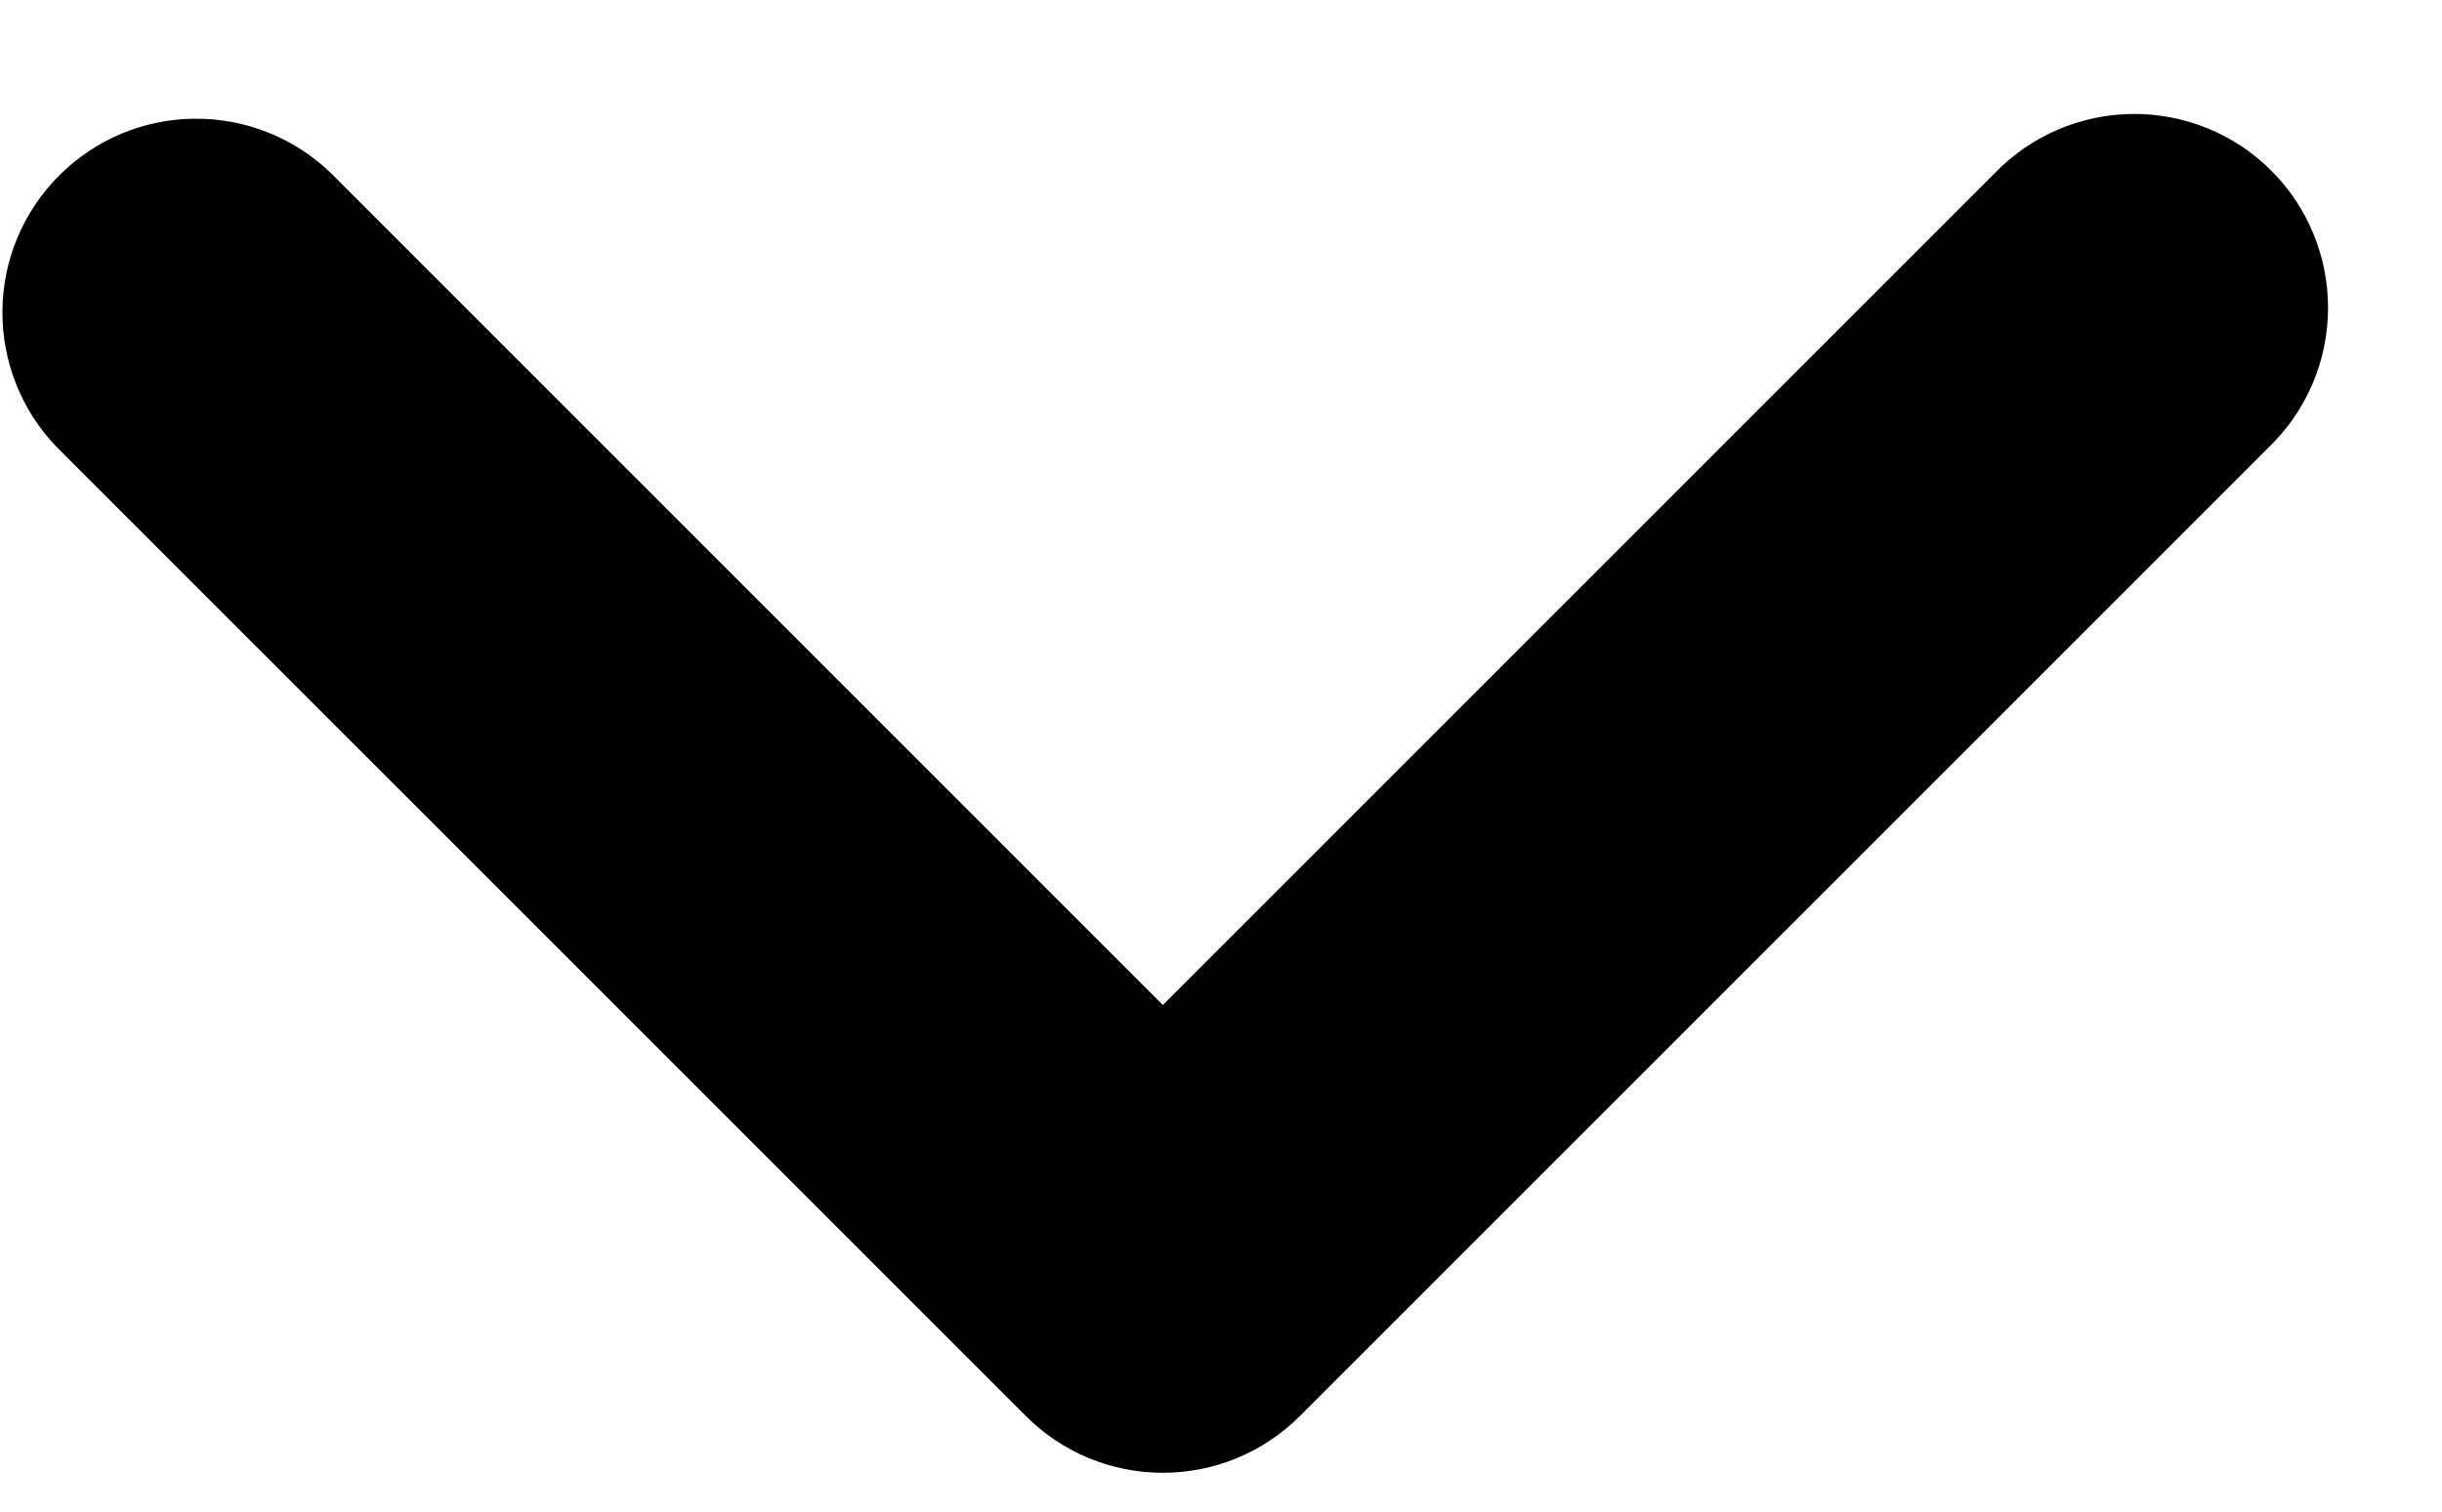
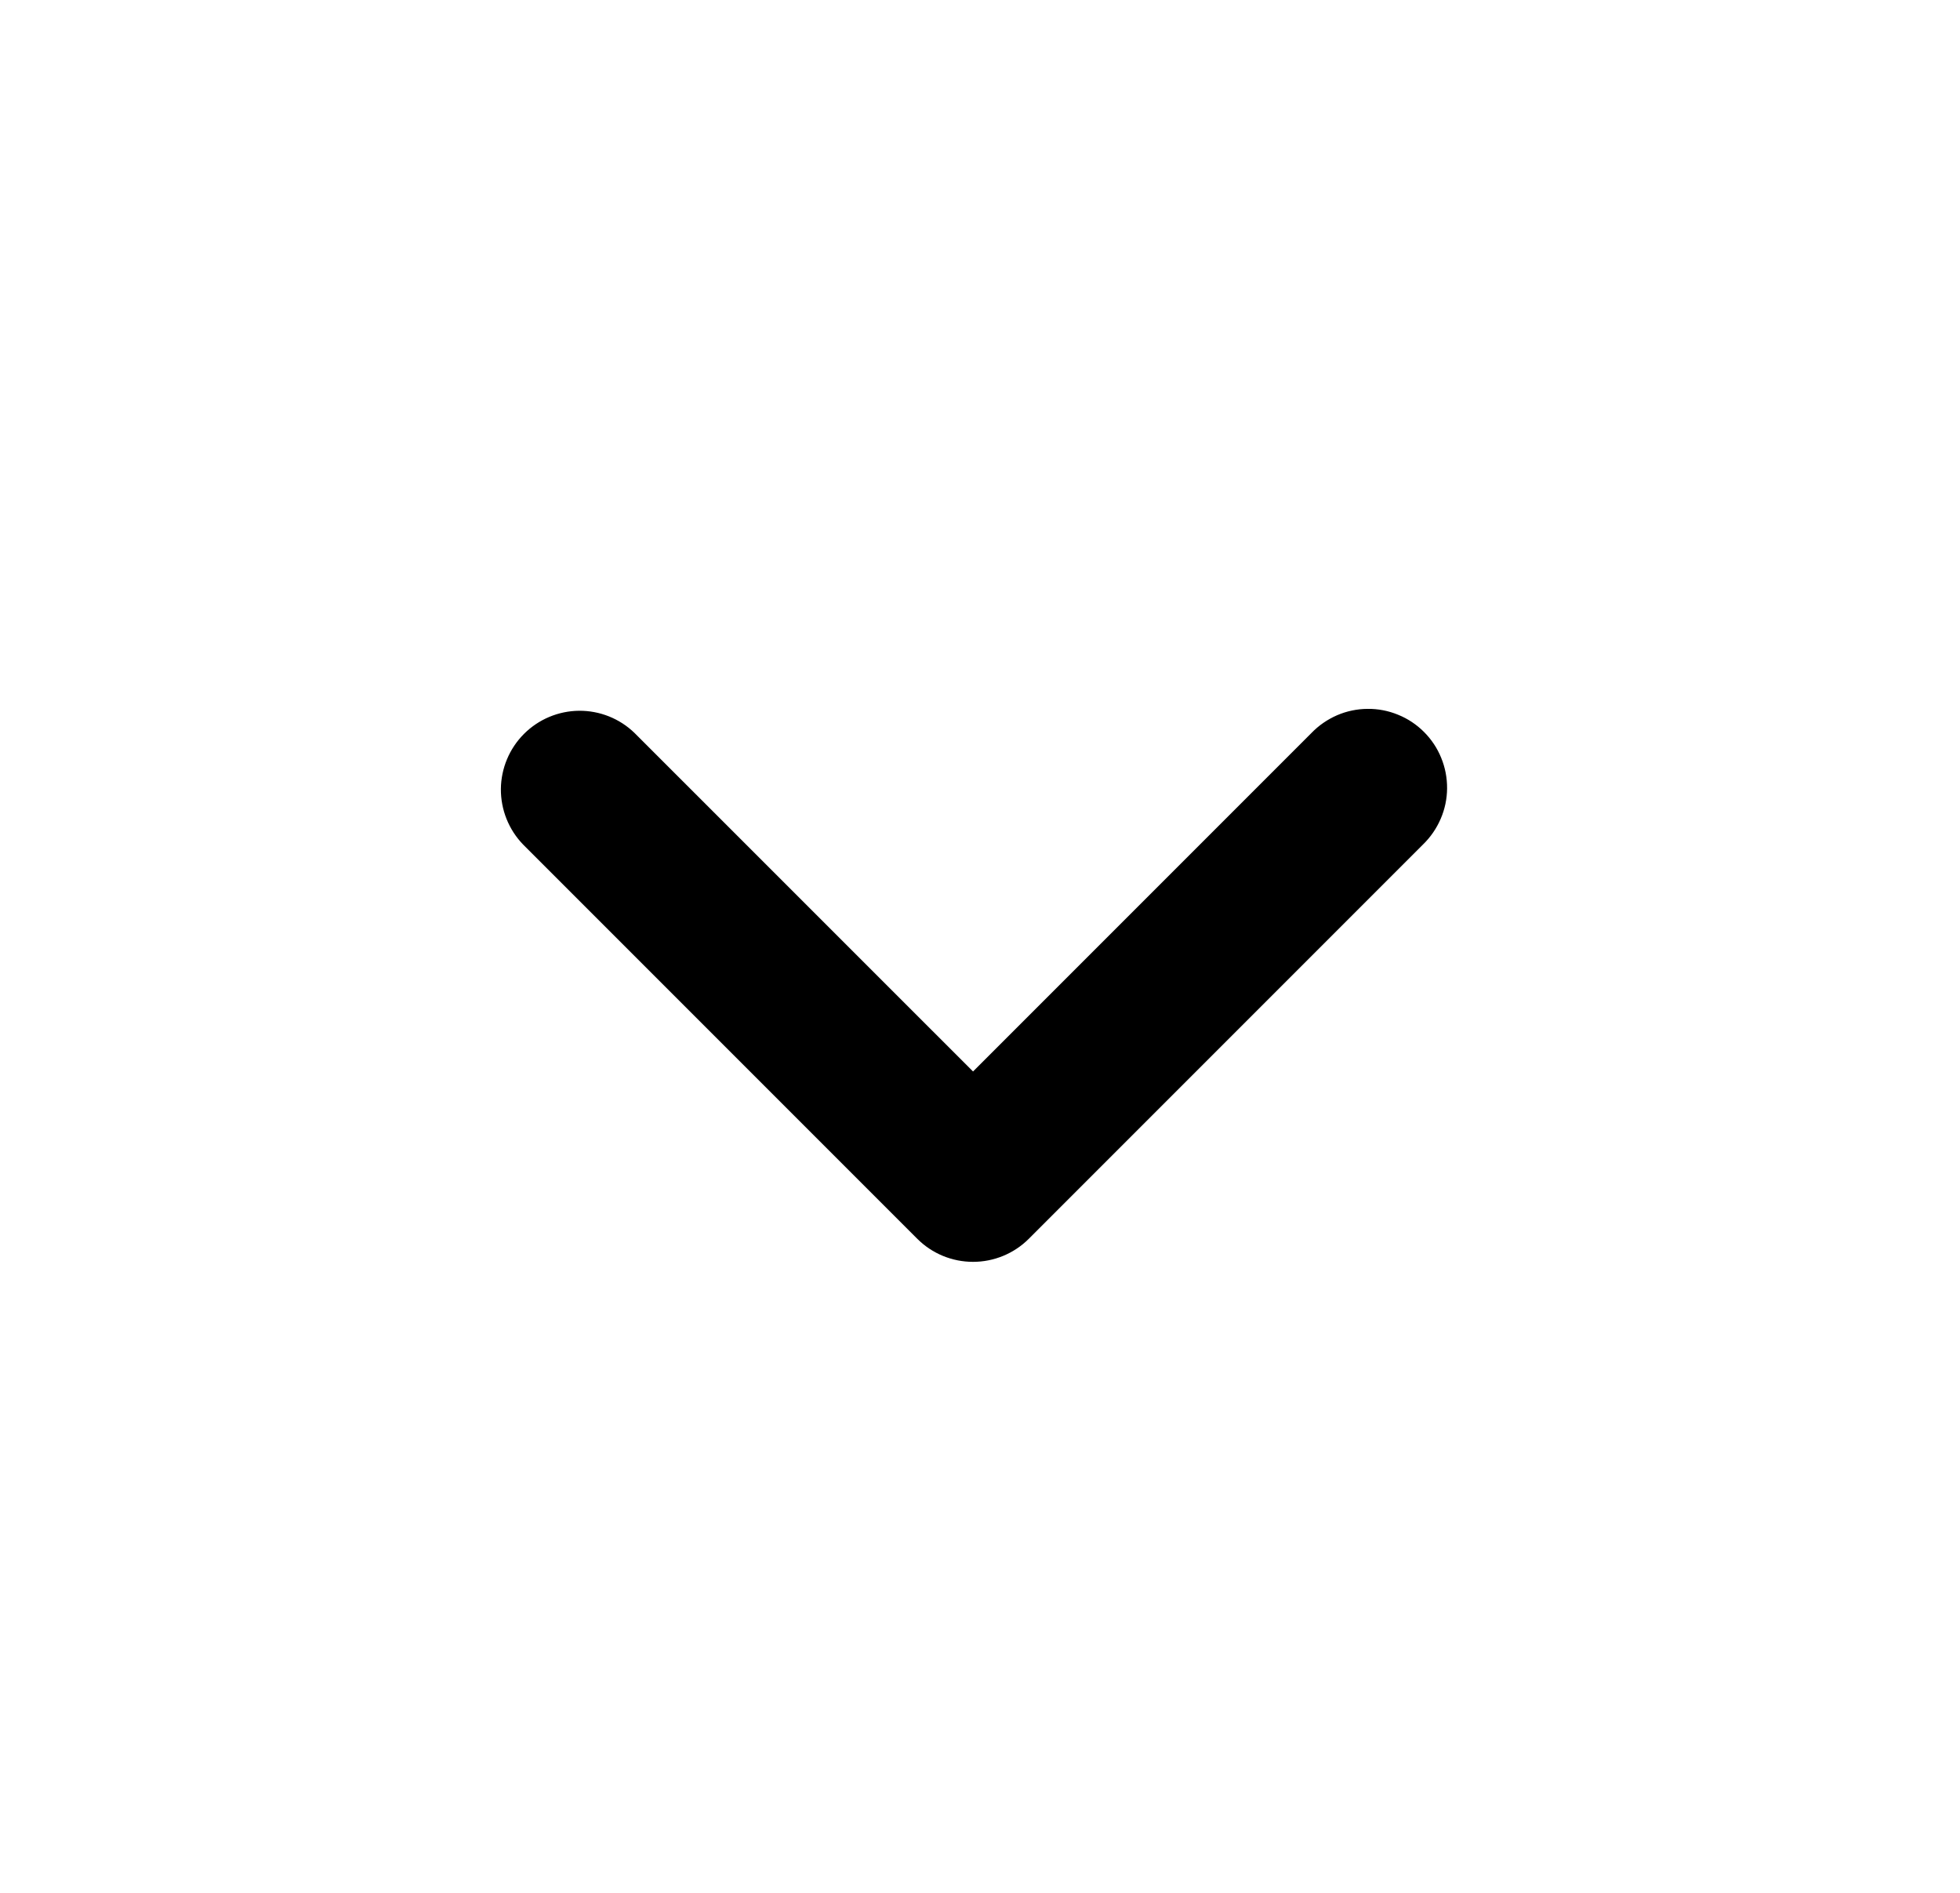
- <svg xmlns="http://www.w3.org/2000/svg" width="21" height="13" viewBox="0 0 21 13" fill="none">
-   <path d="M17.155 1.488L10 8.643L2.845 1.488C2.531 1.185 2.11 1.017 1.673 1.021C1.236 1.024 0.818 1.2 0.509 1.509C0.2 1.818 0.024 2.236 0.021 2.673C0.017 3.11 0.185 3.531 0.488 3.845L8.822 12.178C9.134 12.491 9.558 12.666 10 12.666C10.442 12.666 10.866 12.491 11.178 12.178L19.512 3.845C19.671 3.691 19.798 3.507 19.885 3.304C19.973 3.101 20.018 2.882 20.02 2.661C20.022 2.439 19.98 2.22 19.896 2.015C19.813 1.81 19.689 1.624 19.532 1.468C19.376 1.311 19.19 1.187 18.985 1.104C18.78 1.02 18.561 0.978 18.339 0.98C18.118 0.982 17.899 1.028 17.696 1.115C17.493 1.202 17.309 1.329 17.155 1.488Z" fill="currentColor" />
+ <svg xmlns="http://www.w3.org/2000/svg" width="29" height="28" viewBox="0 0 29 28" fill="none">
+   <path d="M19.405 10.842L14.397 15.85L9.388 10.842C9.168 10.629 8.874 10.512 8.568 10.514C8.262 10.517 7.969 10.64 7.753 10.856C7.537 11.072 7.414 11.365 7.411 11.671C7.409 11.977 7.526 12.271 7.739 12.492L13.572 18.325C13.791 18.544 14.087 18.666 14.397 18.666C14.706 18.666 15.003 18.544 15.222 18.325L21.055 12.492C21.166 12.384 21.255 12.255 21.316 12.113C21.378 11.97 21.41 11.817 21.411 11.662C21.412 11.508 21.383 11.354 21.324 11.211C21.266 11.067 21.179 10.937 21.069 10.827C20.96 10.718 20.83 10.631 20.686 10.573C20.543 10.514 20.389 10.484 20.234 10.486C20.079 10.487 19.926 10.519 19.784 10.58C19.642 10.642 19.513 10.73 19.405 10.842Z" fill="currentColor" />
</svg>
